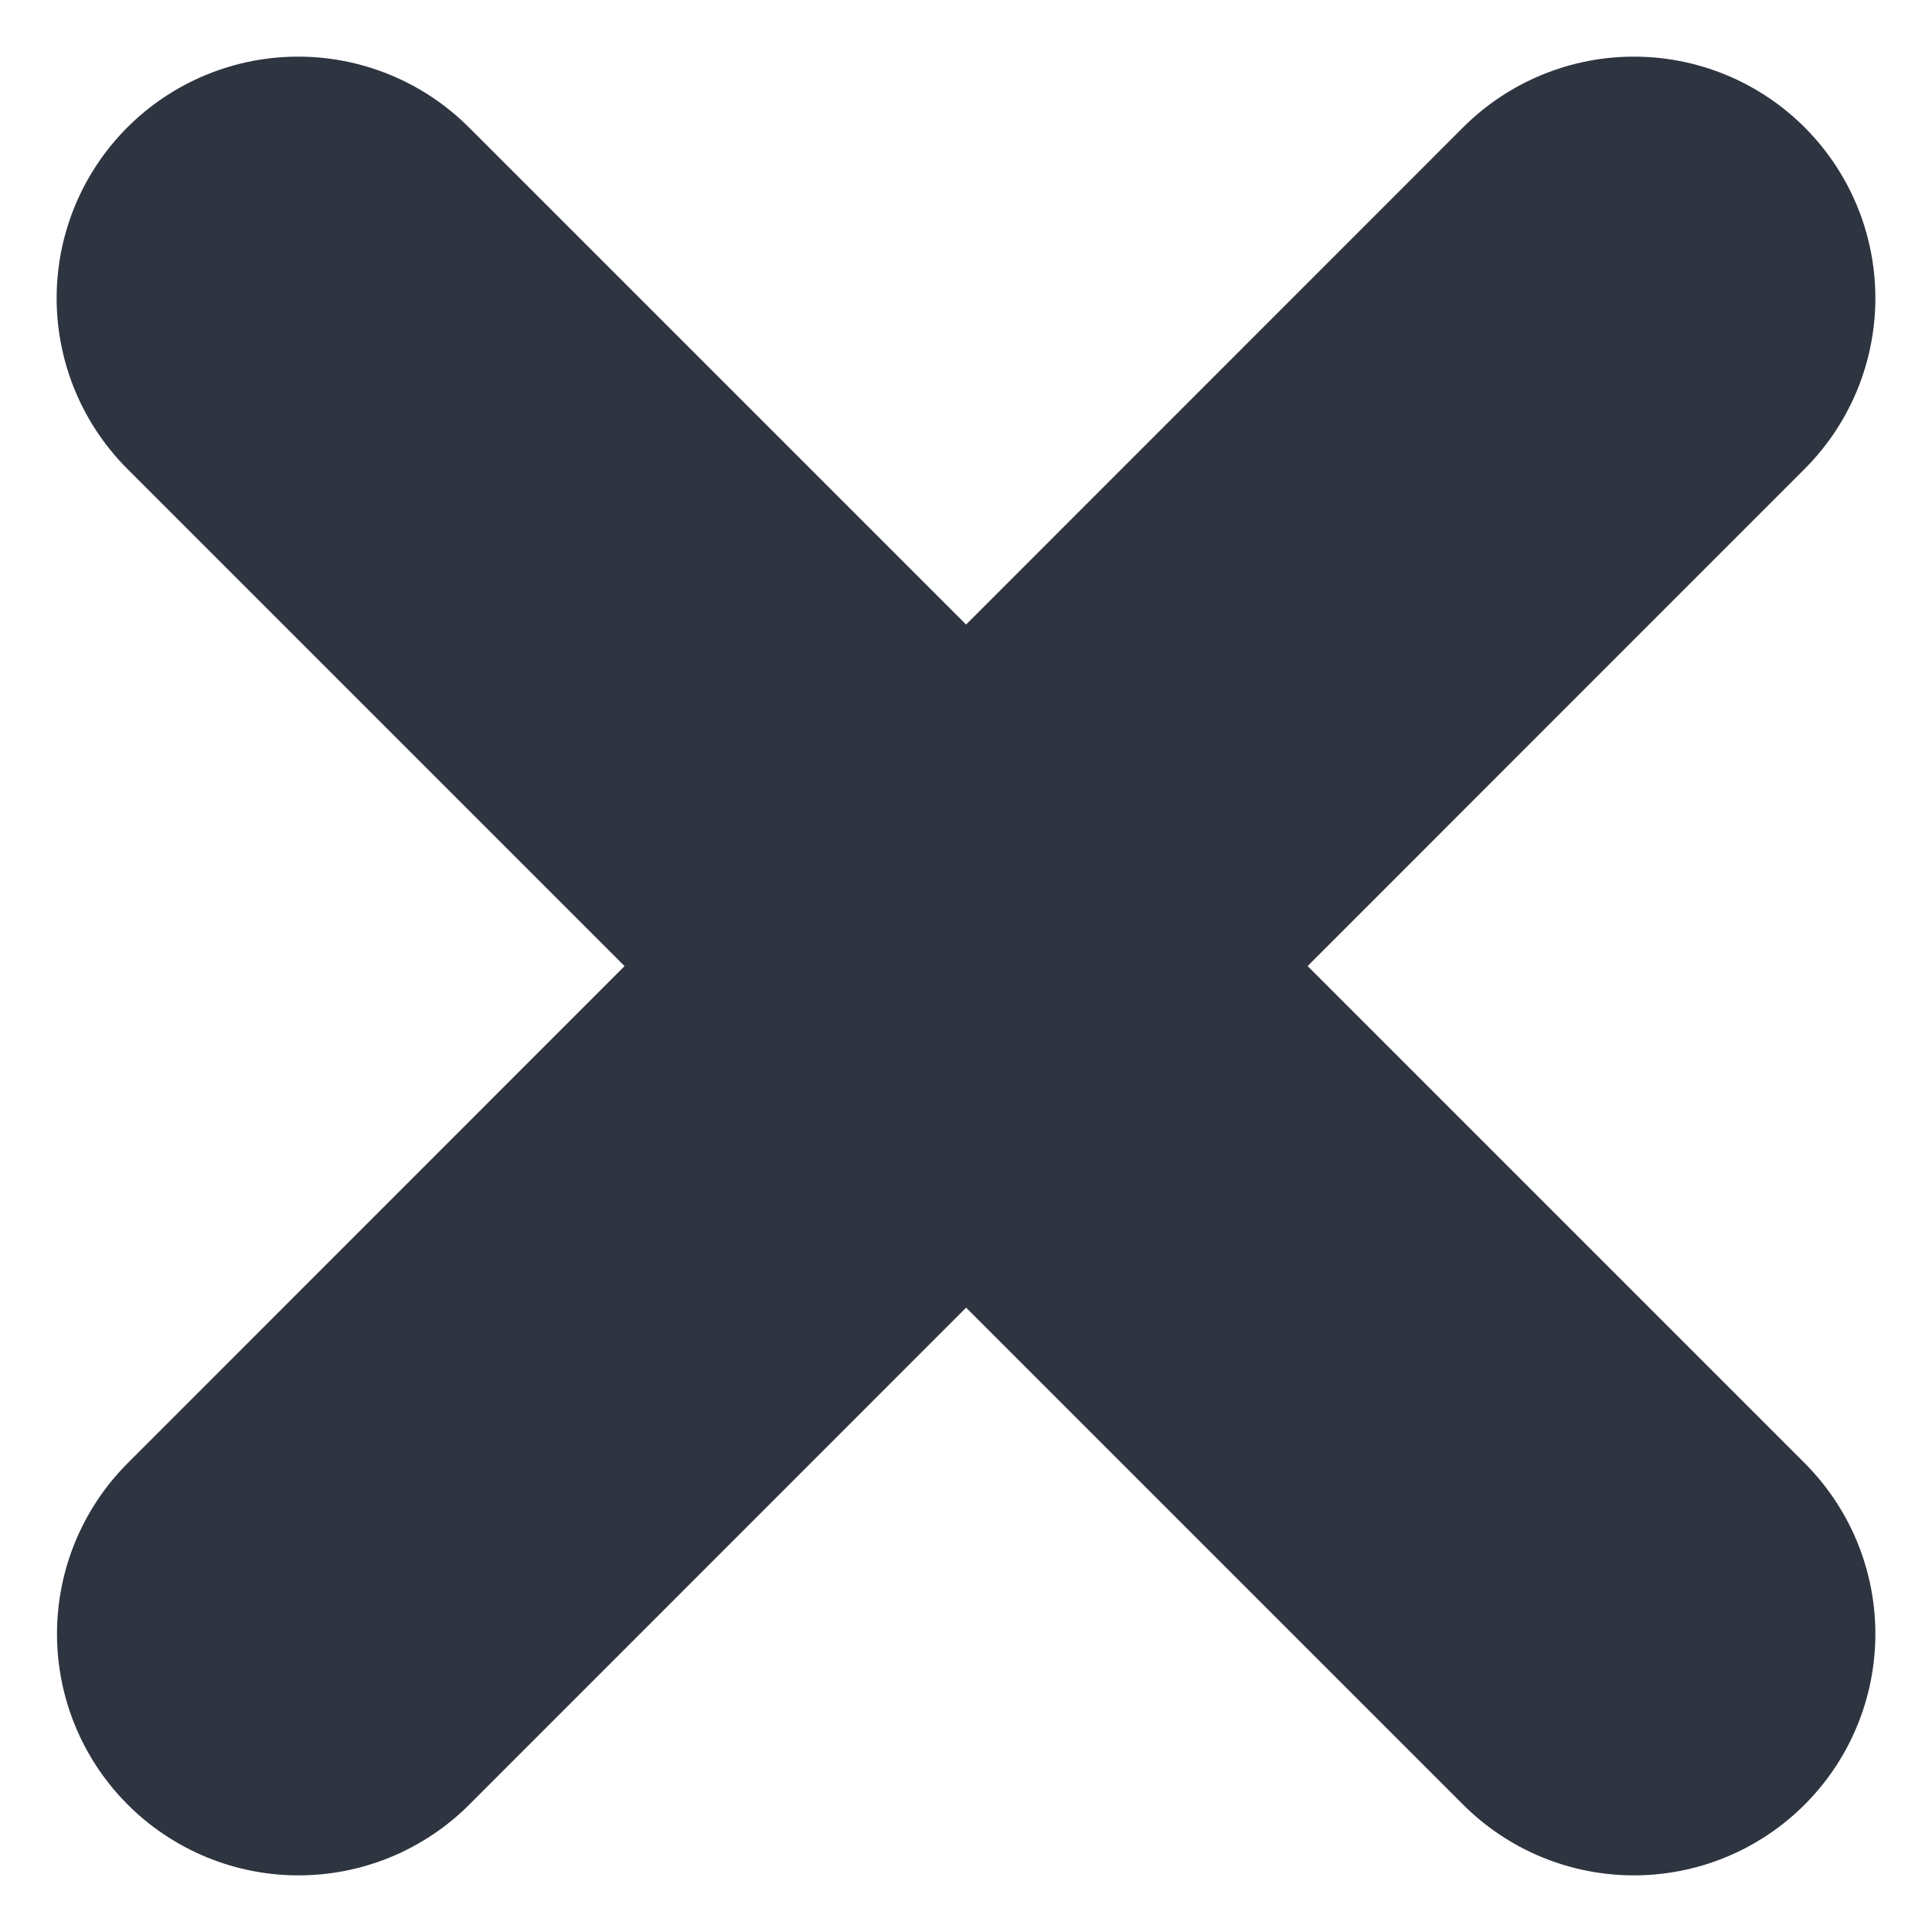
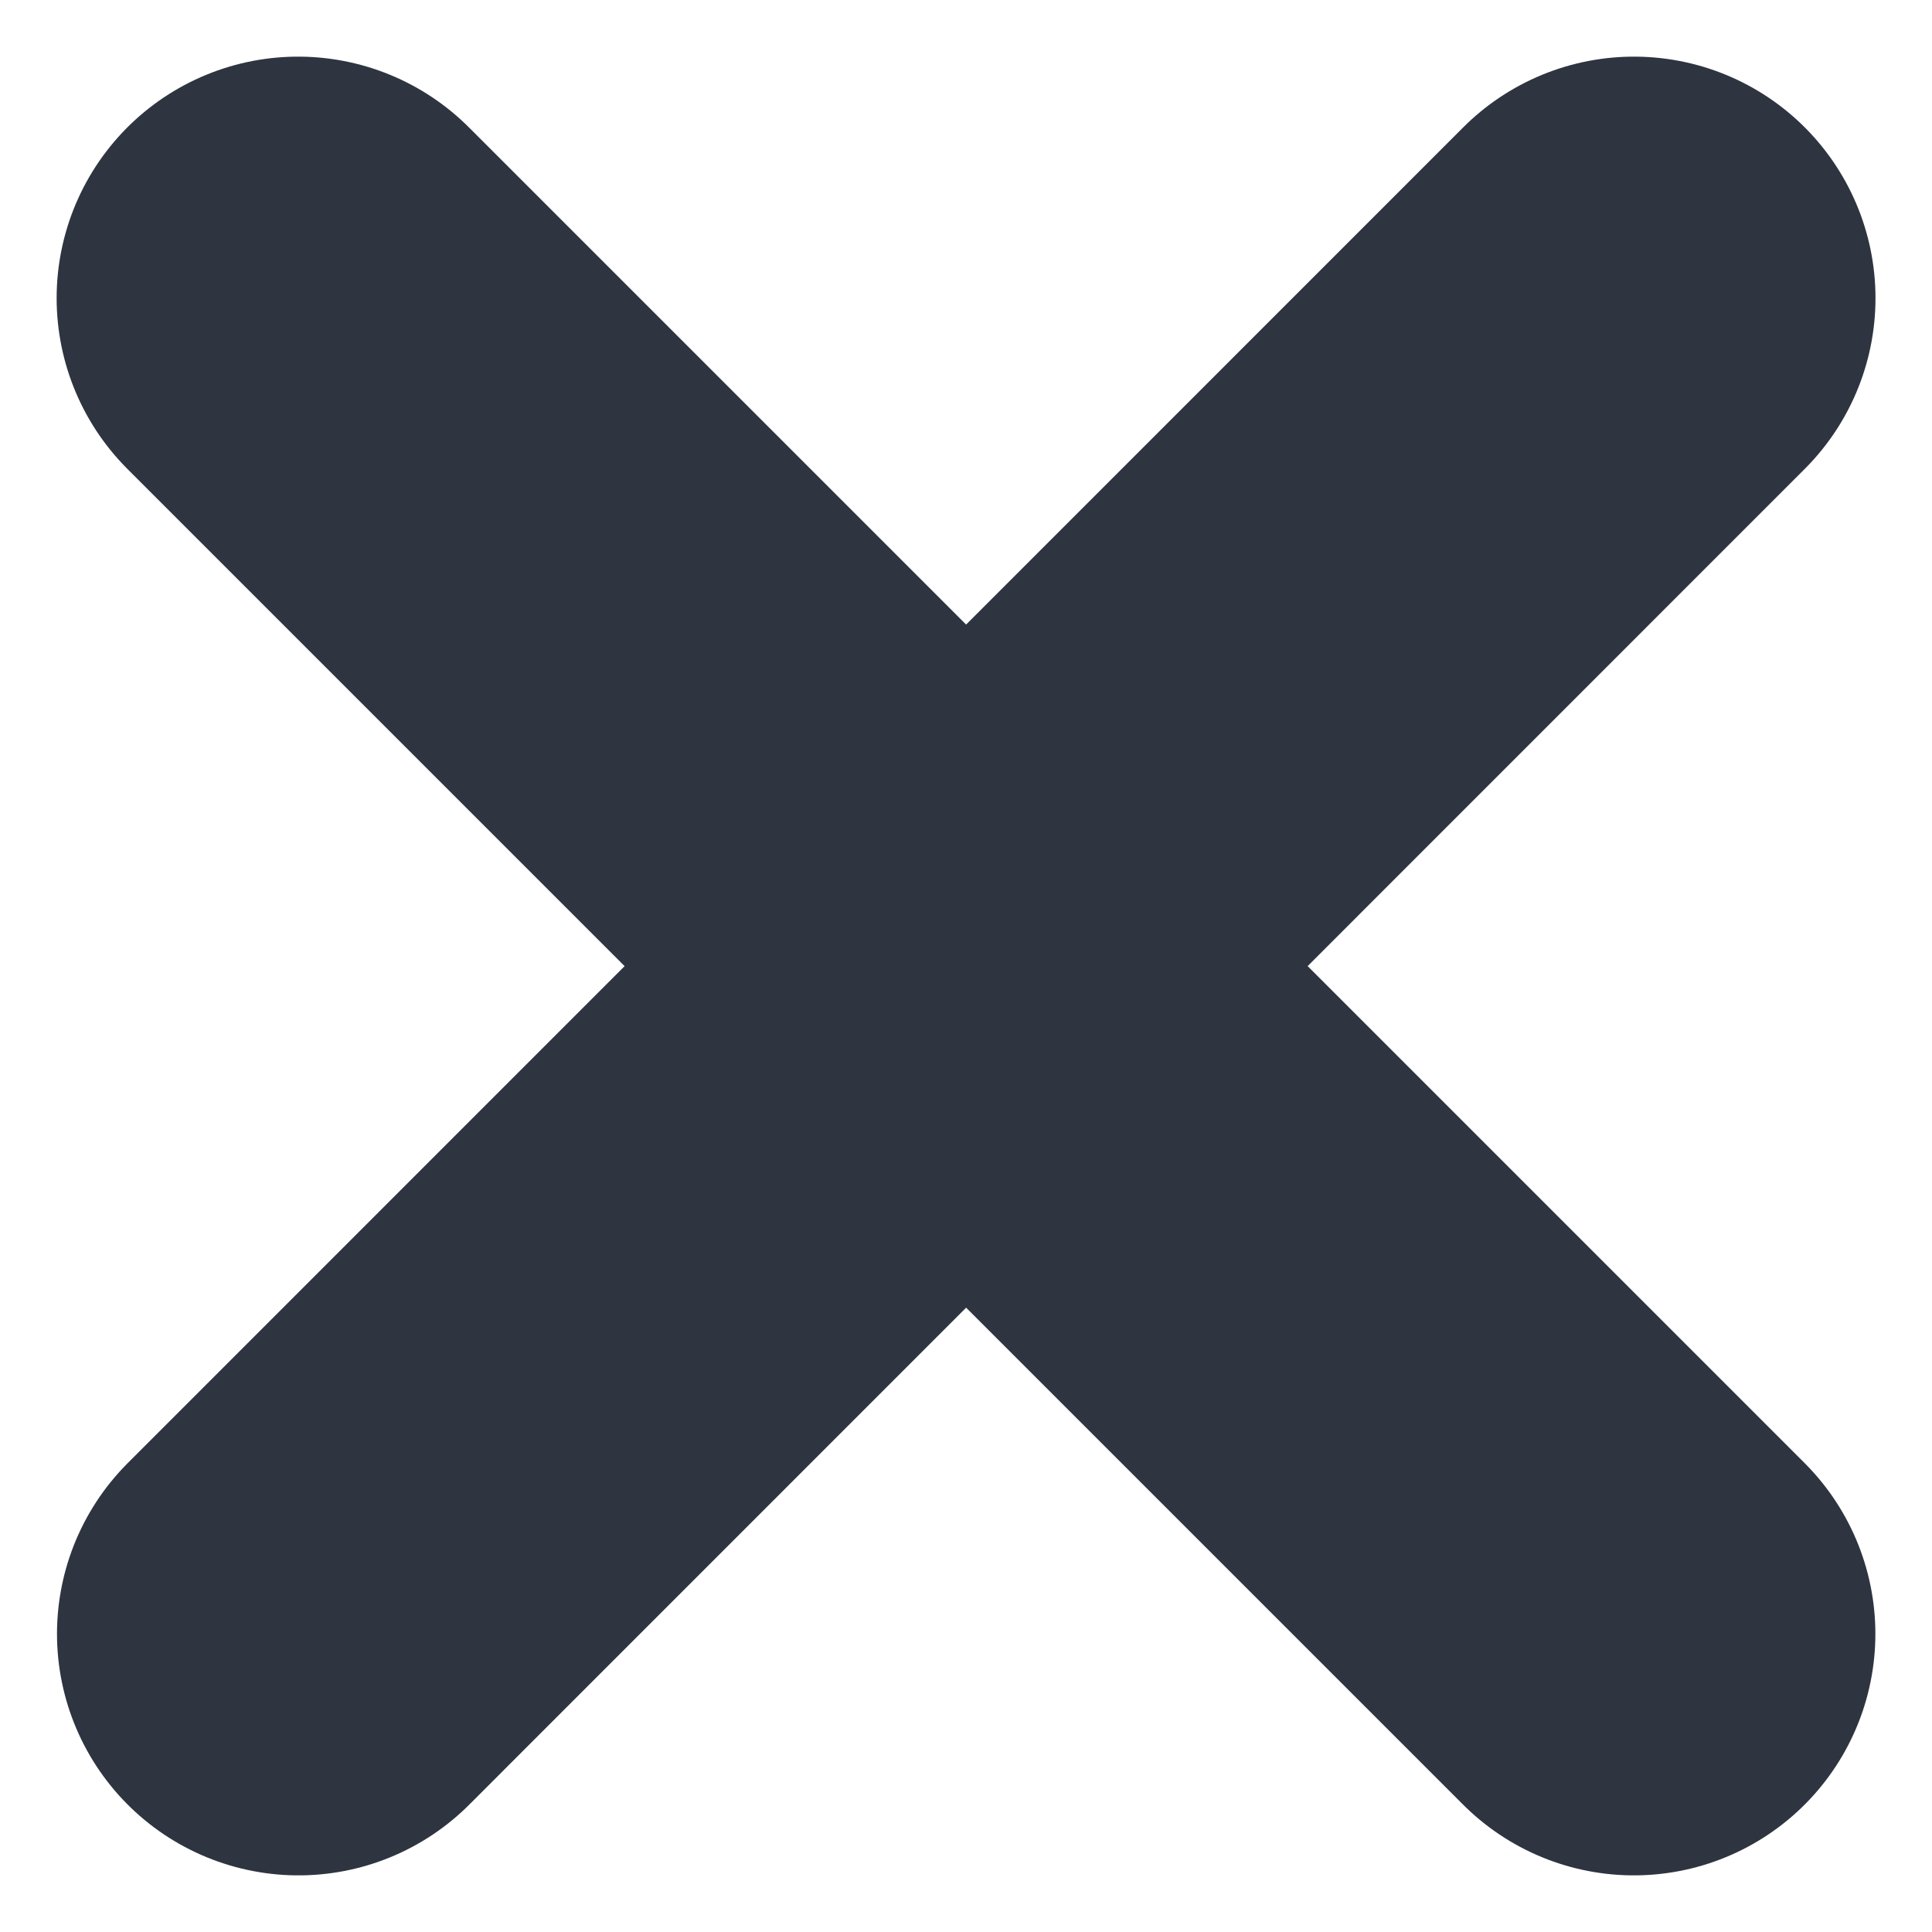
<svg xmlns="http://www.w3.org/2000/svg" width="22" height="22" viewBox="0 0 22 22">
-   <path fill="none" stroke-width="4" stroke-linecap="round" stroke-linejoin="round" stroke="rgb(18.039%, 20.392%, 25.098%)" stroke-opacity="1" stroke-miterlimit="4" d="M 2.472 13.531 L 13.531 2.469 " transform="matrix(1.375, 0, 0, 1.375, 0, 0)" />
-   <path fill="none" stroke-width="4" stroke-linecap="round" stroke-linejoin="round" stroke="rgb(18.039%, 20.392%, 25.098%)" stroke-opacity="1" stroke-miterlimit="4" d="M 13.531 13.531 L 2.469 2.469 " transform="matrix(1.375, 0, 0, 1.375, 0, 0)" />
+   <path transform="scale(1.375)" d="m2.472 13.531 11.06-11.062" fill="none" stroke="rgb(18.039%, 20.392%, 25.098%)" stroke-linecap="round" stroke-linejoin="round" stroke-width="4" />
+   <path transform="scale(1.375)" d="m13.531 13.531-11.062-11.062" fill="none" stroke="rgb(18.039%, 20.392%, 25.098%)" stroke-linecap="round" stroke-linejoin="round" stroke-width="4" />
</svg>
